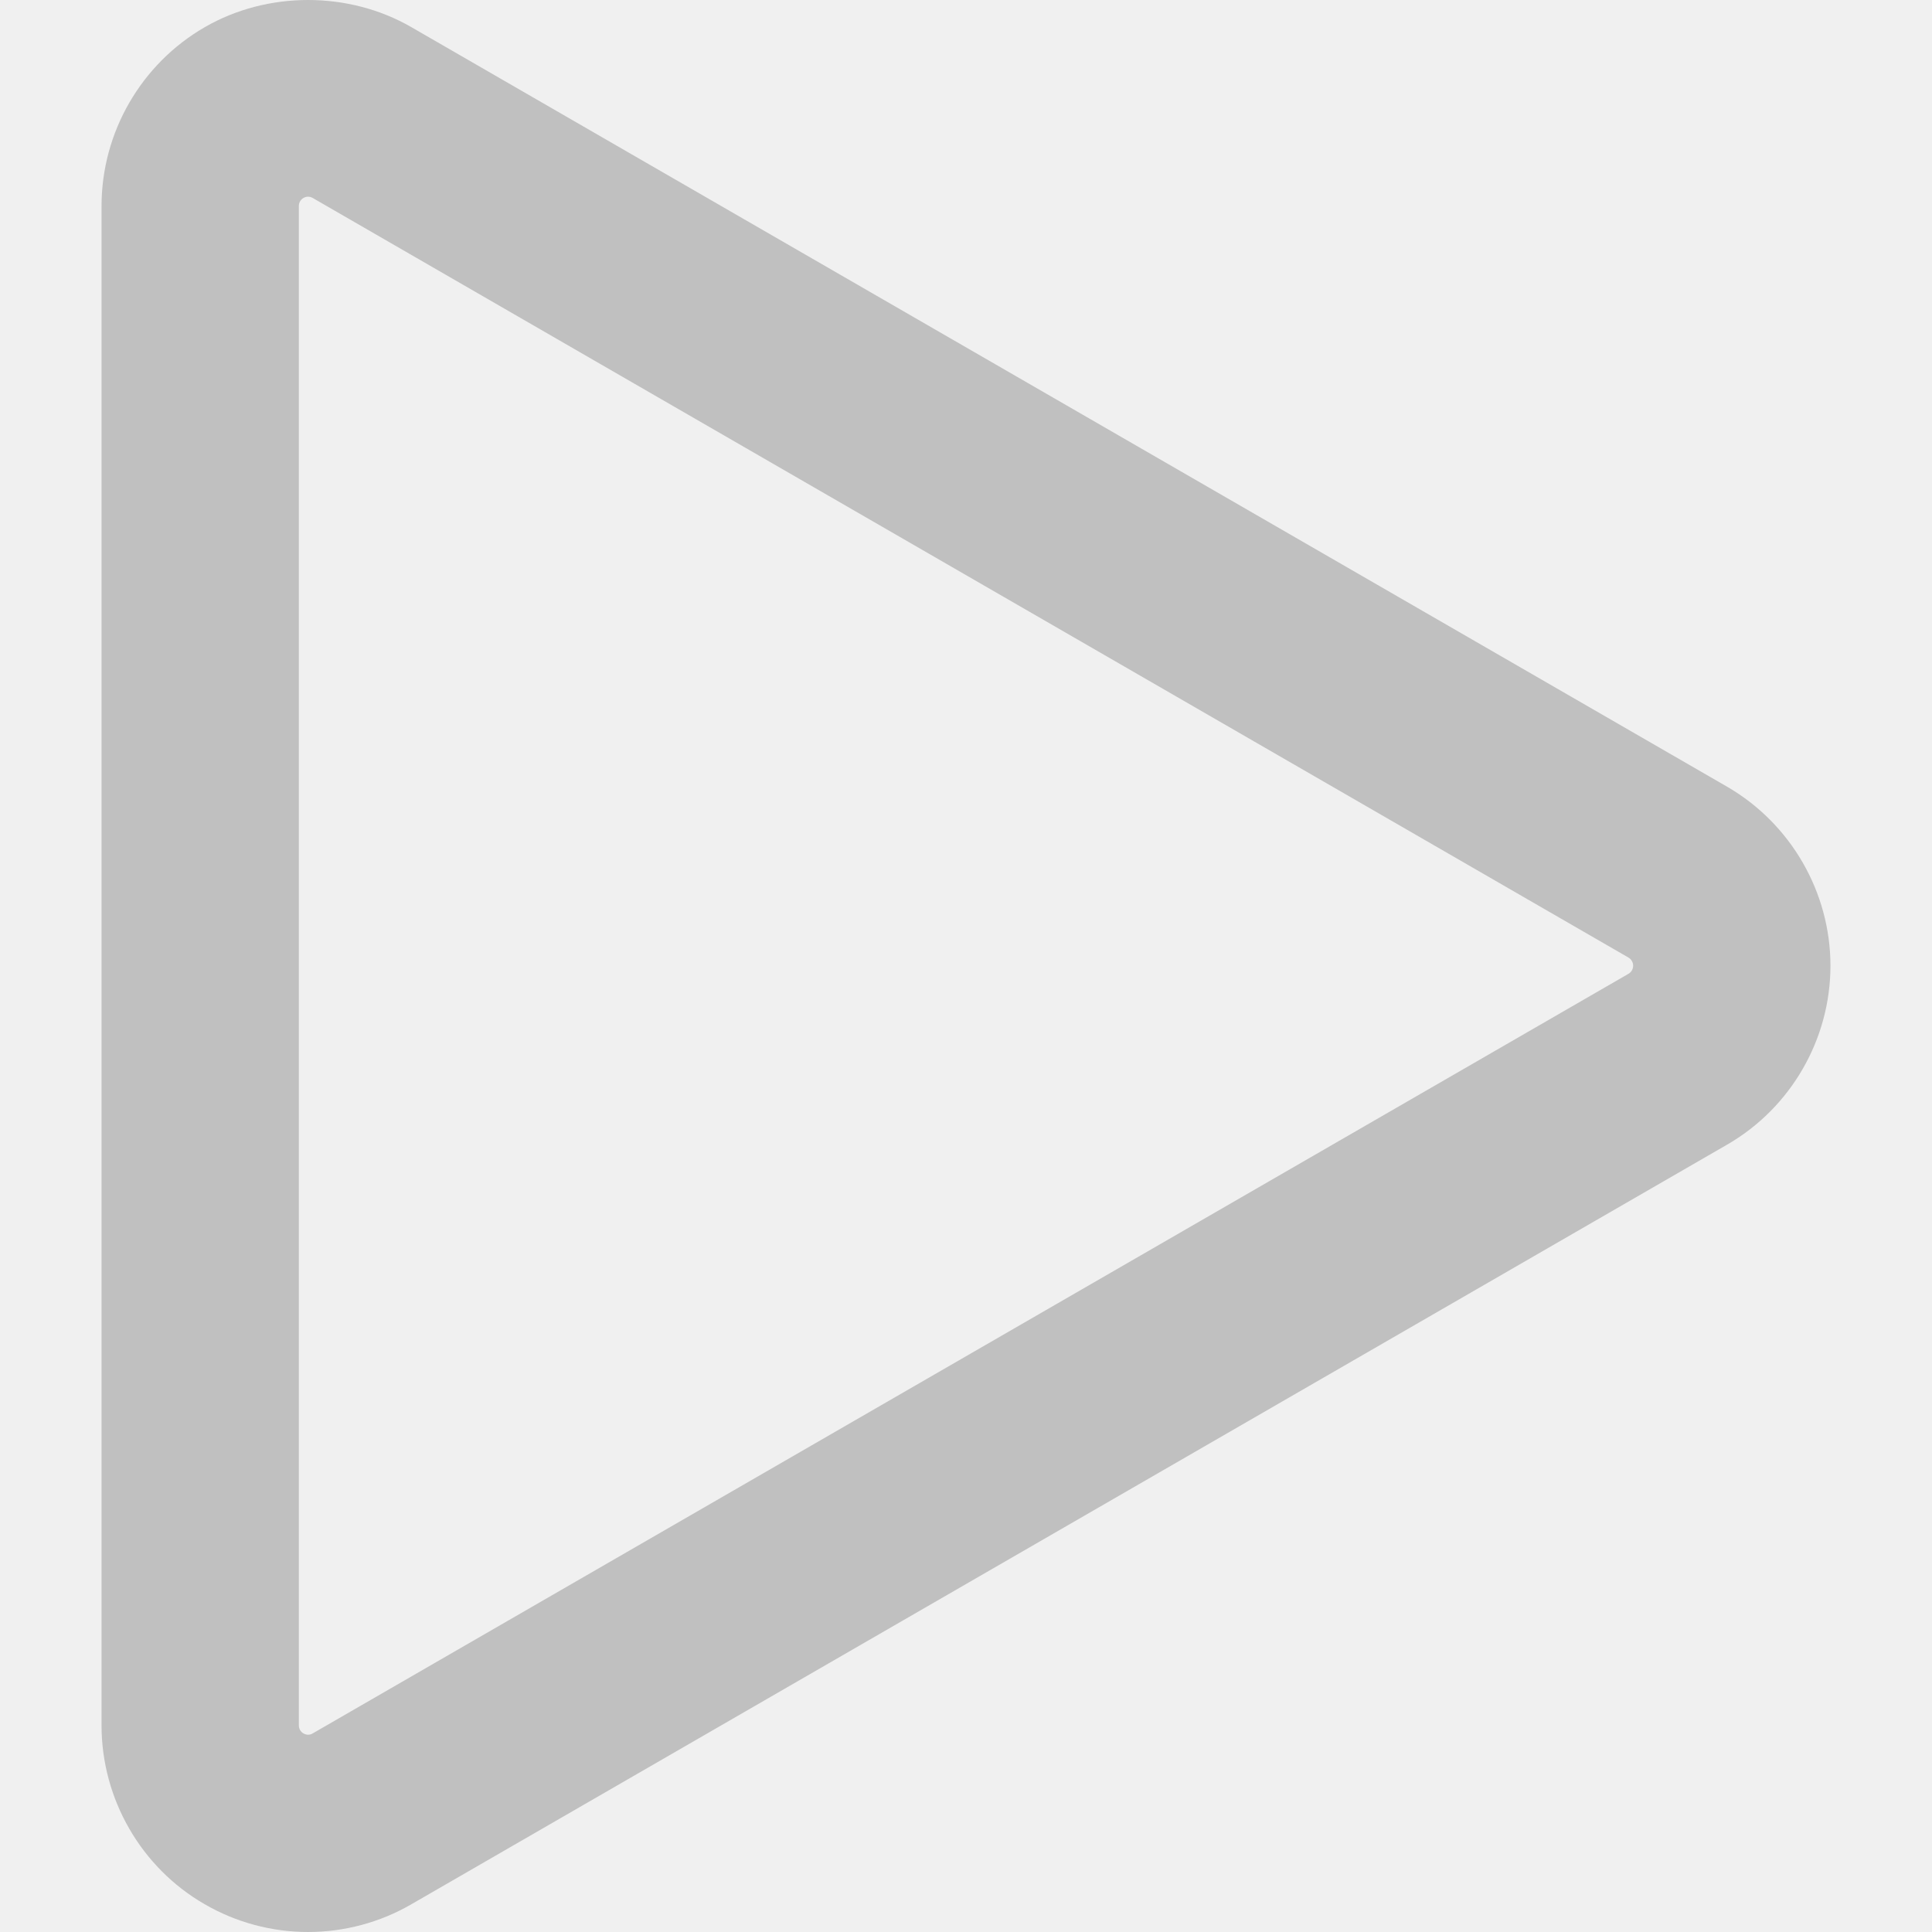
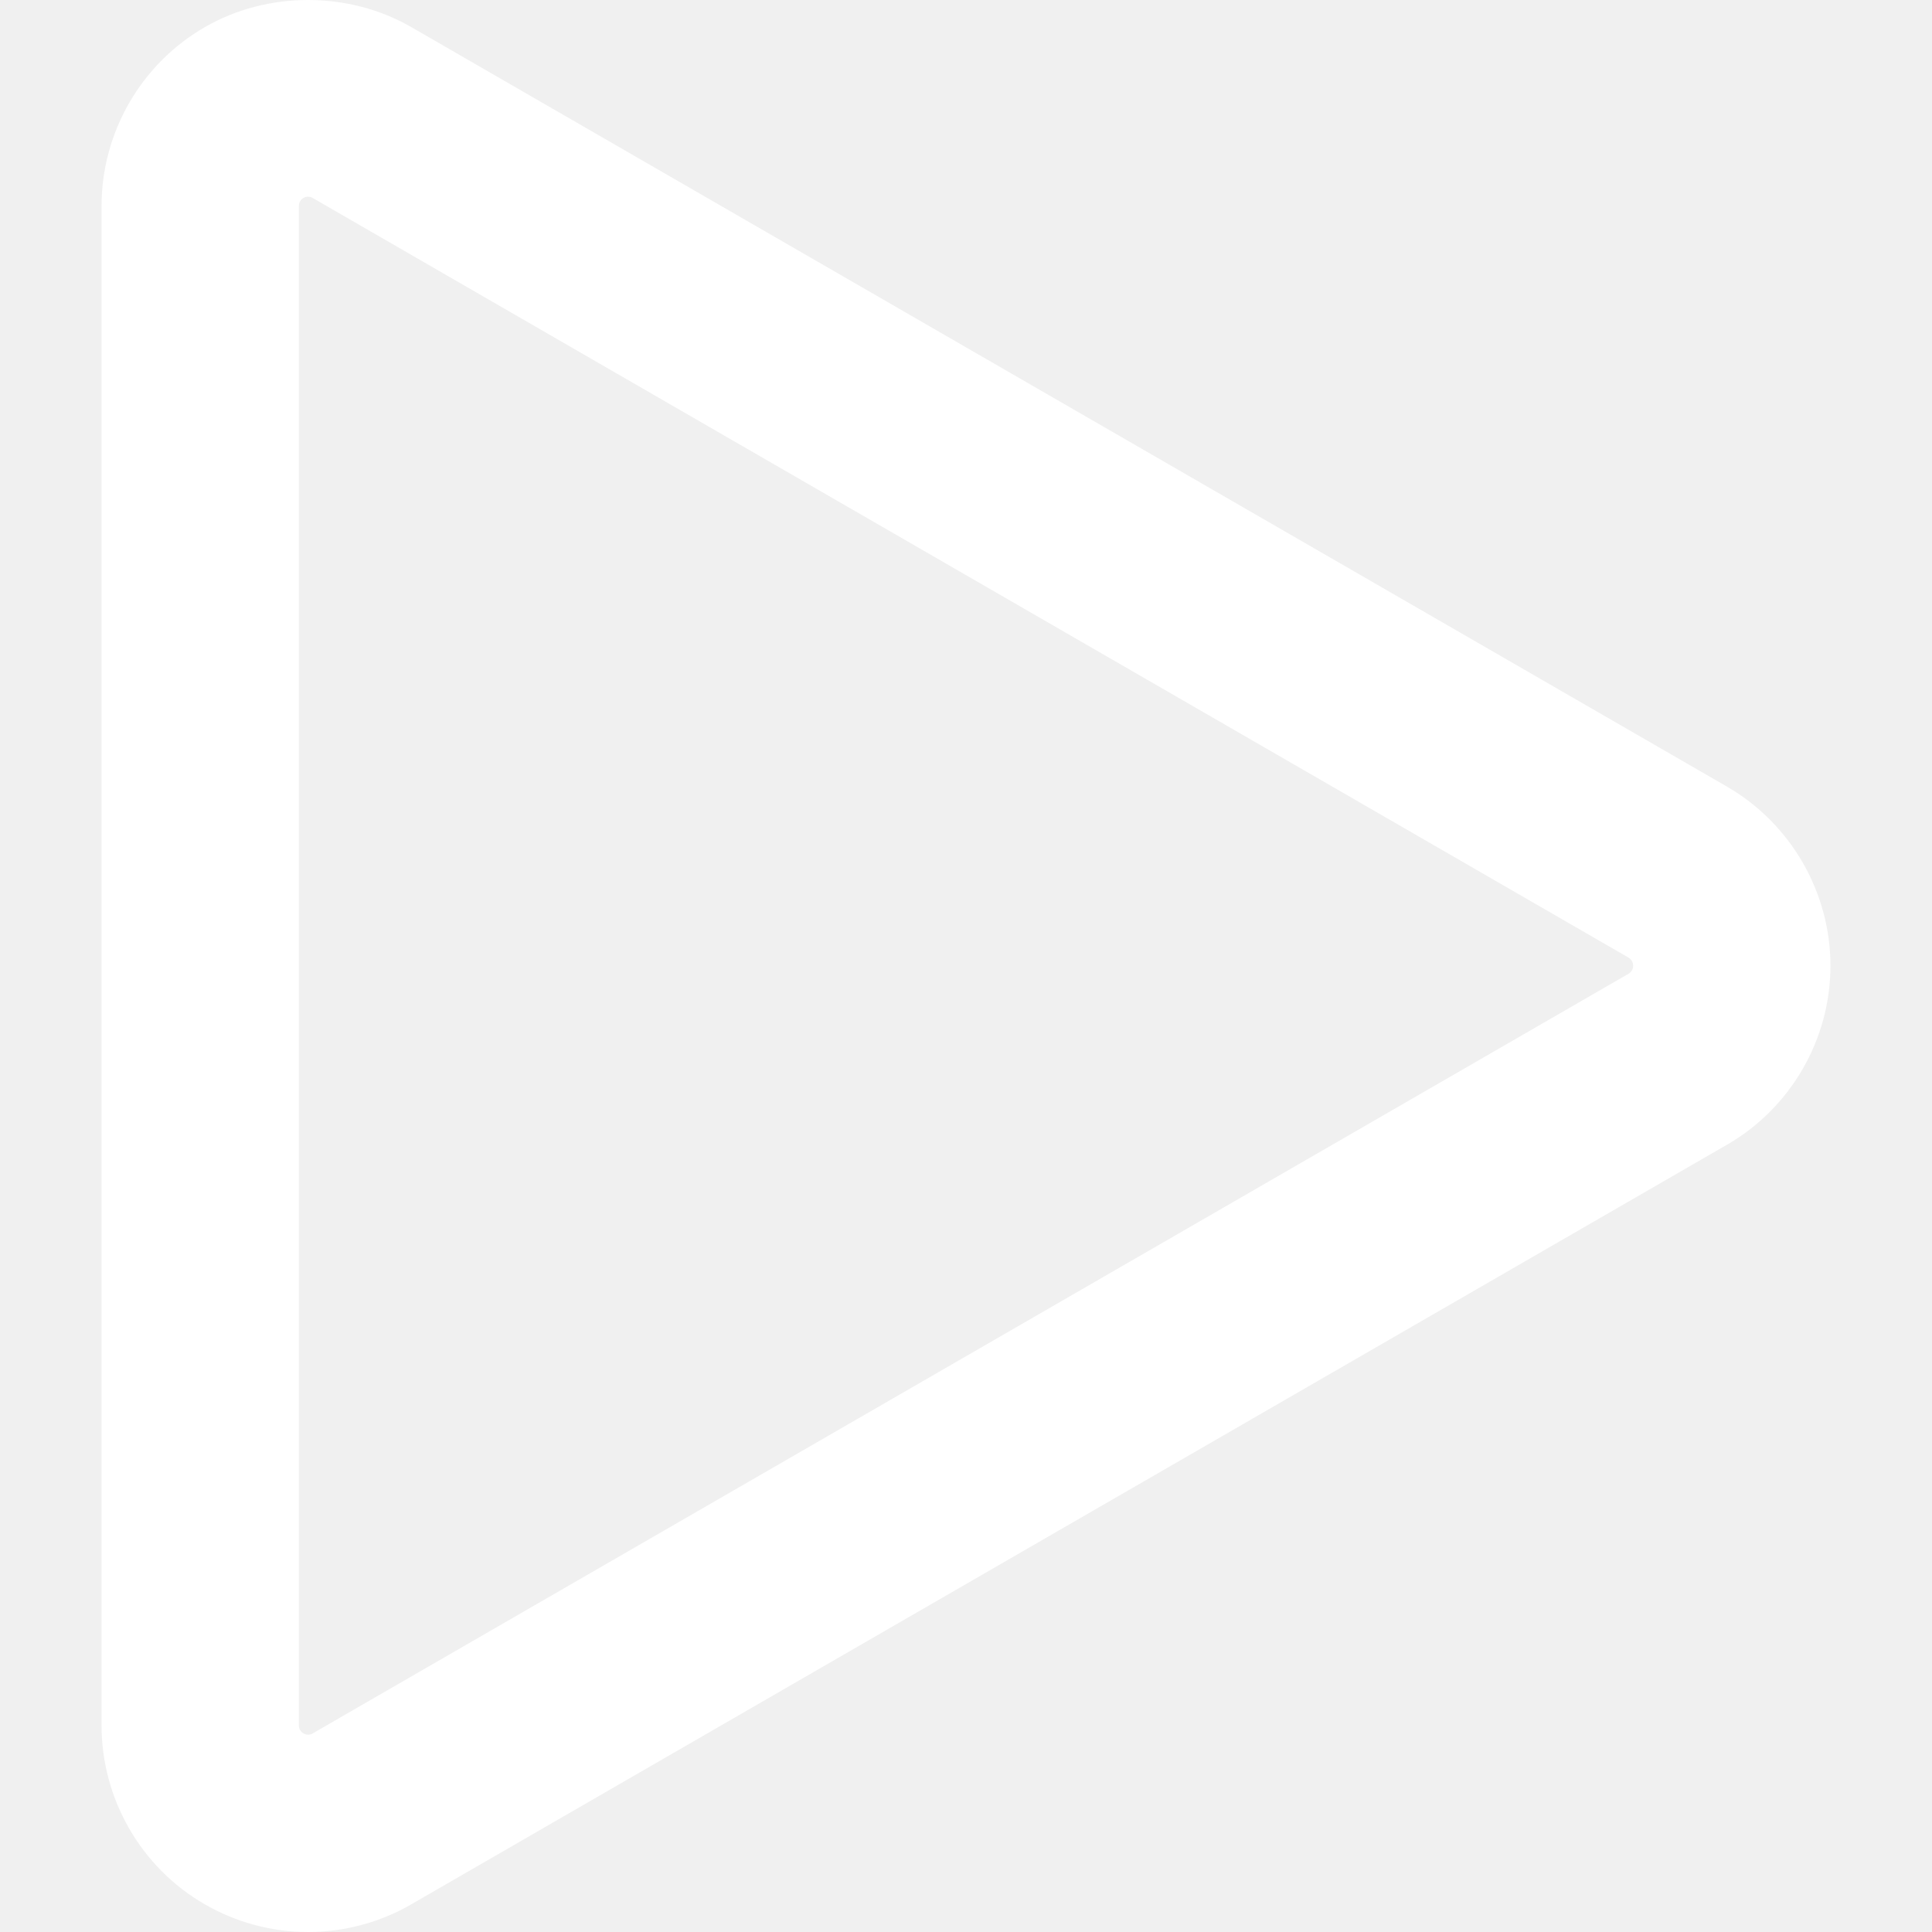
- <svg xmlns="http://www.w3.org/2000/svg" fill="#c0c0c0" height="800px" width="800px" version="1.1" id="Capa_1" viewBox="0 0 58.752 58.752" xml:space="preserve">
+ <svg xmlns="http://www.w3.org/2000/svg" fill="#ffffff" height="800px" width="800px" version="1.1" id="Capa_1" viewBox="0 0 58.752 58.752" xml:space="preserve">
  <g>
    <path d="M52.524,23.925L12.507,0.824c-1.907-1.1-4.376-1.097-6.276,0C4.293,1.94,3.088,4.025,3.088,6.264v46.205   c0,2.24,1.204,4.325,3.131,5.435c0.953,0.555,2.042,0.848,3.149,0.848c1.104,0,2.192-0.292,3.141-0.843l40.017-23.103   c1.936-1.119,3.138-3.203,3.138-5.439C55.663,27.134,54.462,25.05,52.524,23.925z M49.524,29.612L9.504,52.716   c-0.082,0.047-0.18,0.052-0.279-0.005c-0.084-0.049-0.137-0.142-0.137-0.242V6.263c0-0.1,0.052-0.192,0.14-0.243   c0.042-0.025,0.09-0.038,0.139-0.038c0.051,0,0.099,0.013,0.142,0.038l40.01,23.098c0.089,0.052,0.145,0.147,0.145,0.249   C49.663,29.47,49.611,29.561,49.524,29.612z" />
  </g>
</svg>
